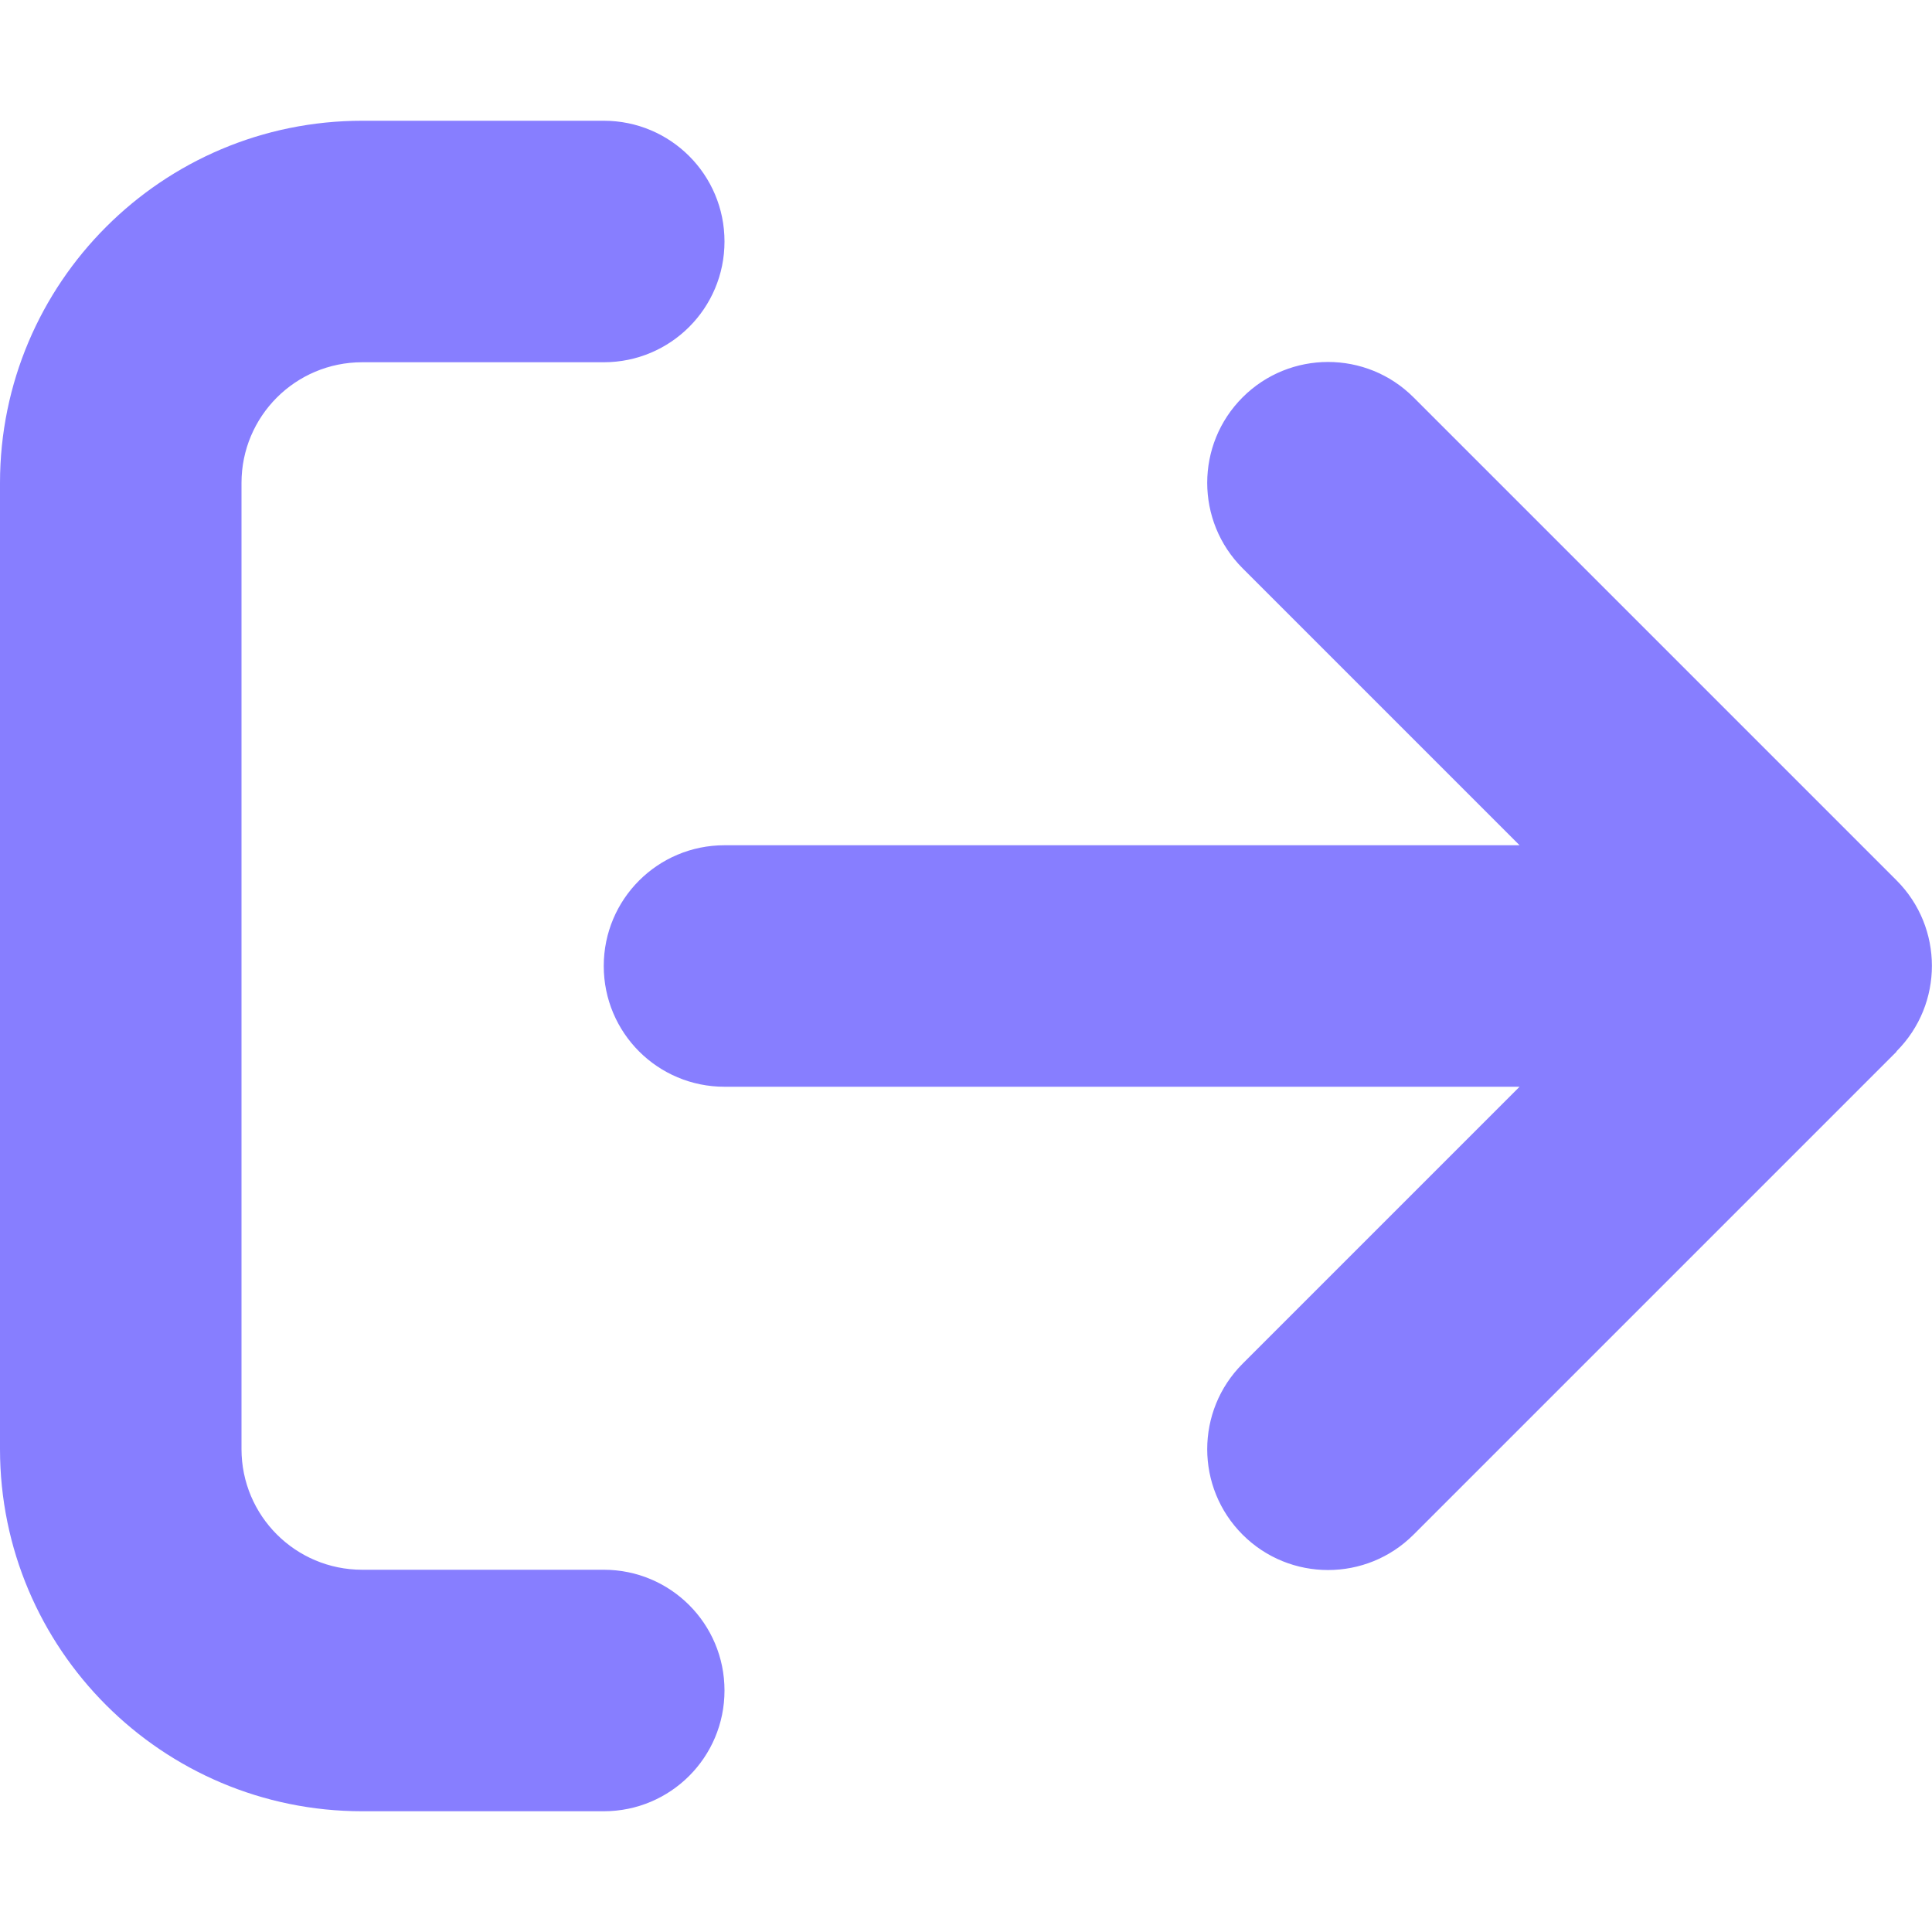
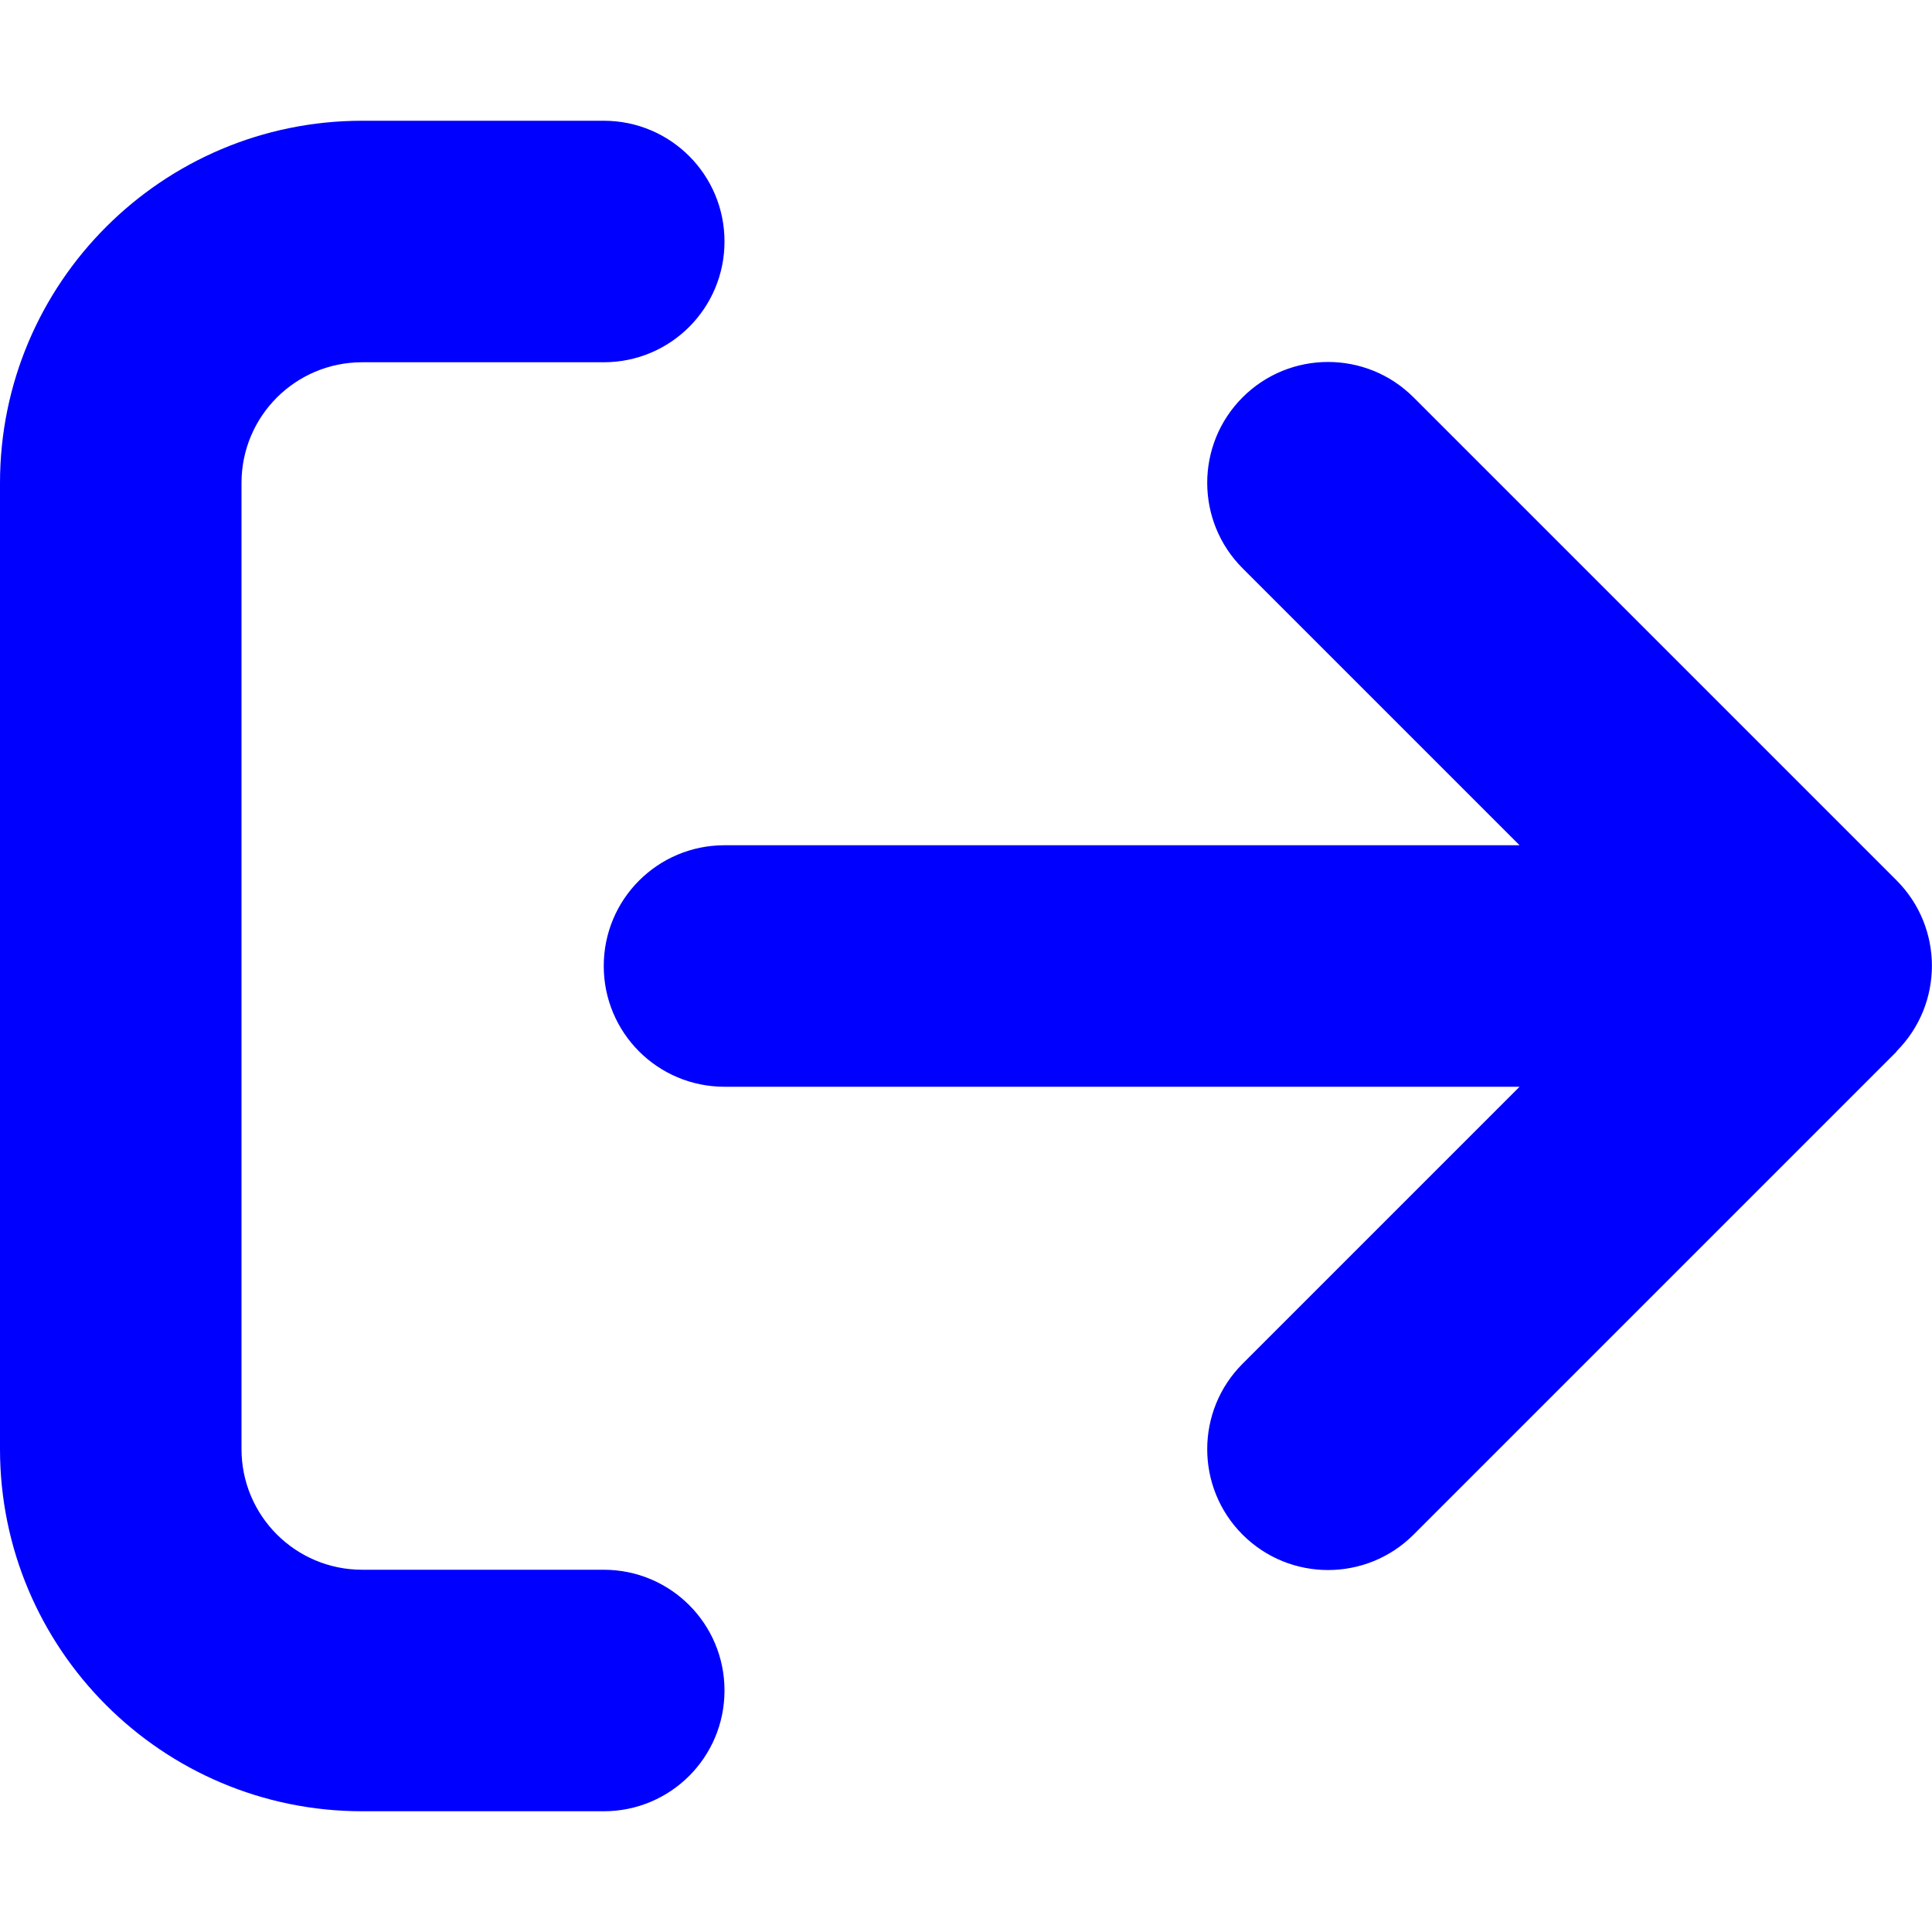
<svg xmlns="http://www.w3.org/2000/svg" width="24" height="24" viewBox="0 0 512 512">
-   <path d="M502.6 278.6c12.5-12.5 12.5-32.8 0-45.3l-128-128c-12.5-12.5-32.8-12.5-45.3 0s-12.5 32.8 0 45.3L402.7 224 192 224c-17.7 0-32 14.3-32 32s14.3 32 32 32l210.7 0-73.4 73.4c-12.5 12.5-12.5 32.8 0 45.3s32.8 12.5 45.3 0l128-128zM160 96c17.7 0 32-14.3 32-32s-14.3-32-32-32L96 32C43 32 0 75 0 128L0 384c0 53 43 96 96 96l64 0c17.7 0 32-14.3 32-32s-14.3-32-32-32l-64 0c-17.7 0-32-14.3-32-32l0-256c0-17.7 14.3-32 32-32l64 0z" fill="#877EFF" />
+   <path d="M502.6 278.6c12.5-12.5 12.5-32.8 0-45.3l-128-128c-12.5-12.5-32.8-12.5-45.3 0s-12.5 32.8 0 45.3L402.7 224 192 224c-17.7 0-32 14.3-32 32s14.3 32 32 32l210.7 0-73.4 73.4c-12.5 12.5-12.5 32.8 0 45.3s32.8 12.5 45.3 0l128-128zM160 96c17.7 0 32-14.3 32-32s-14.3-32-32-32L96 32C43 32 0 75 0 128L0 384c0 53 43 96 96 96l64 0c17.7 0 32-14.3 32-32s-14.3-32-32-32l-64 0c-17.7 0-32-14.3-32-32l0-256c0-17.7 14.3-32 32-32l64 0z" fill="blue" />
</svg>
